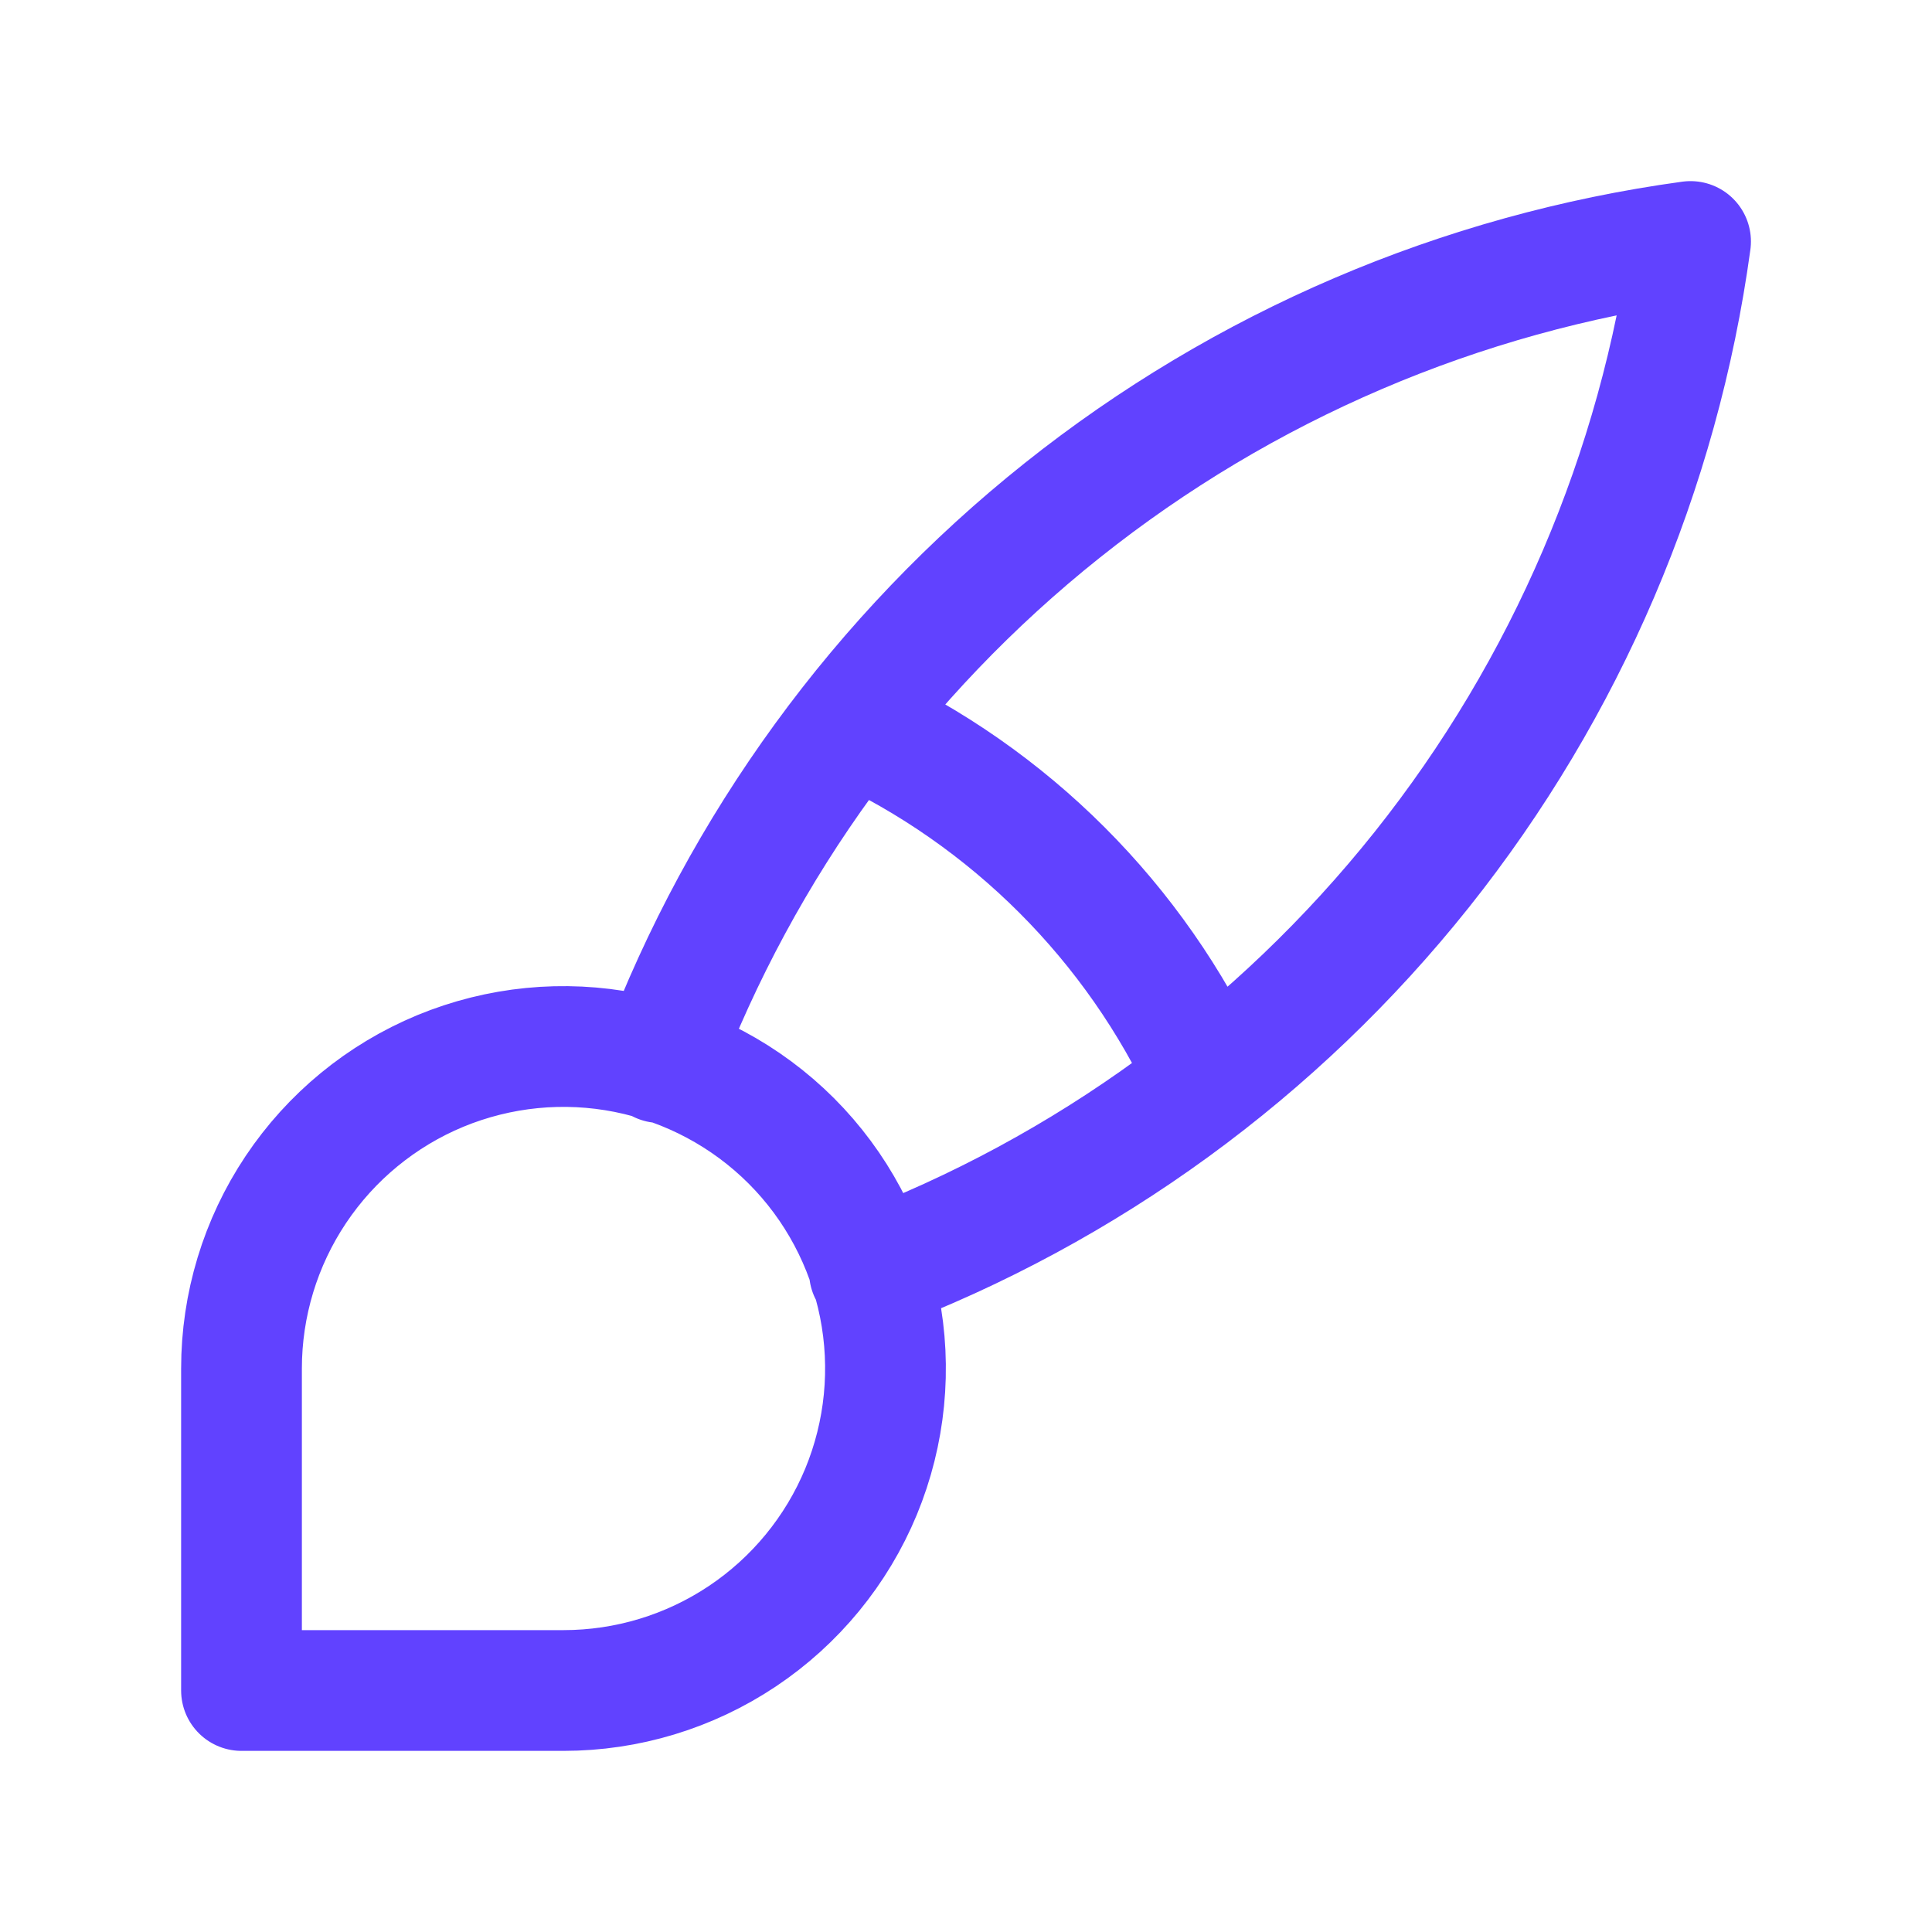
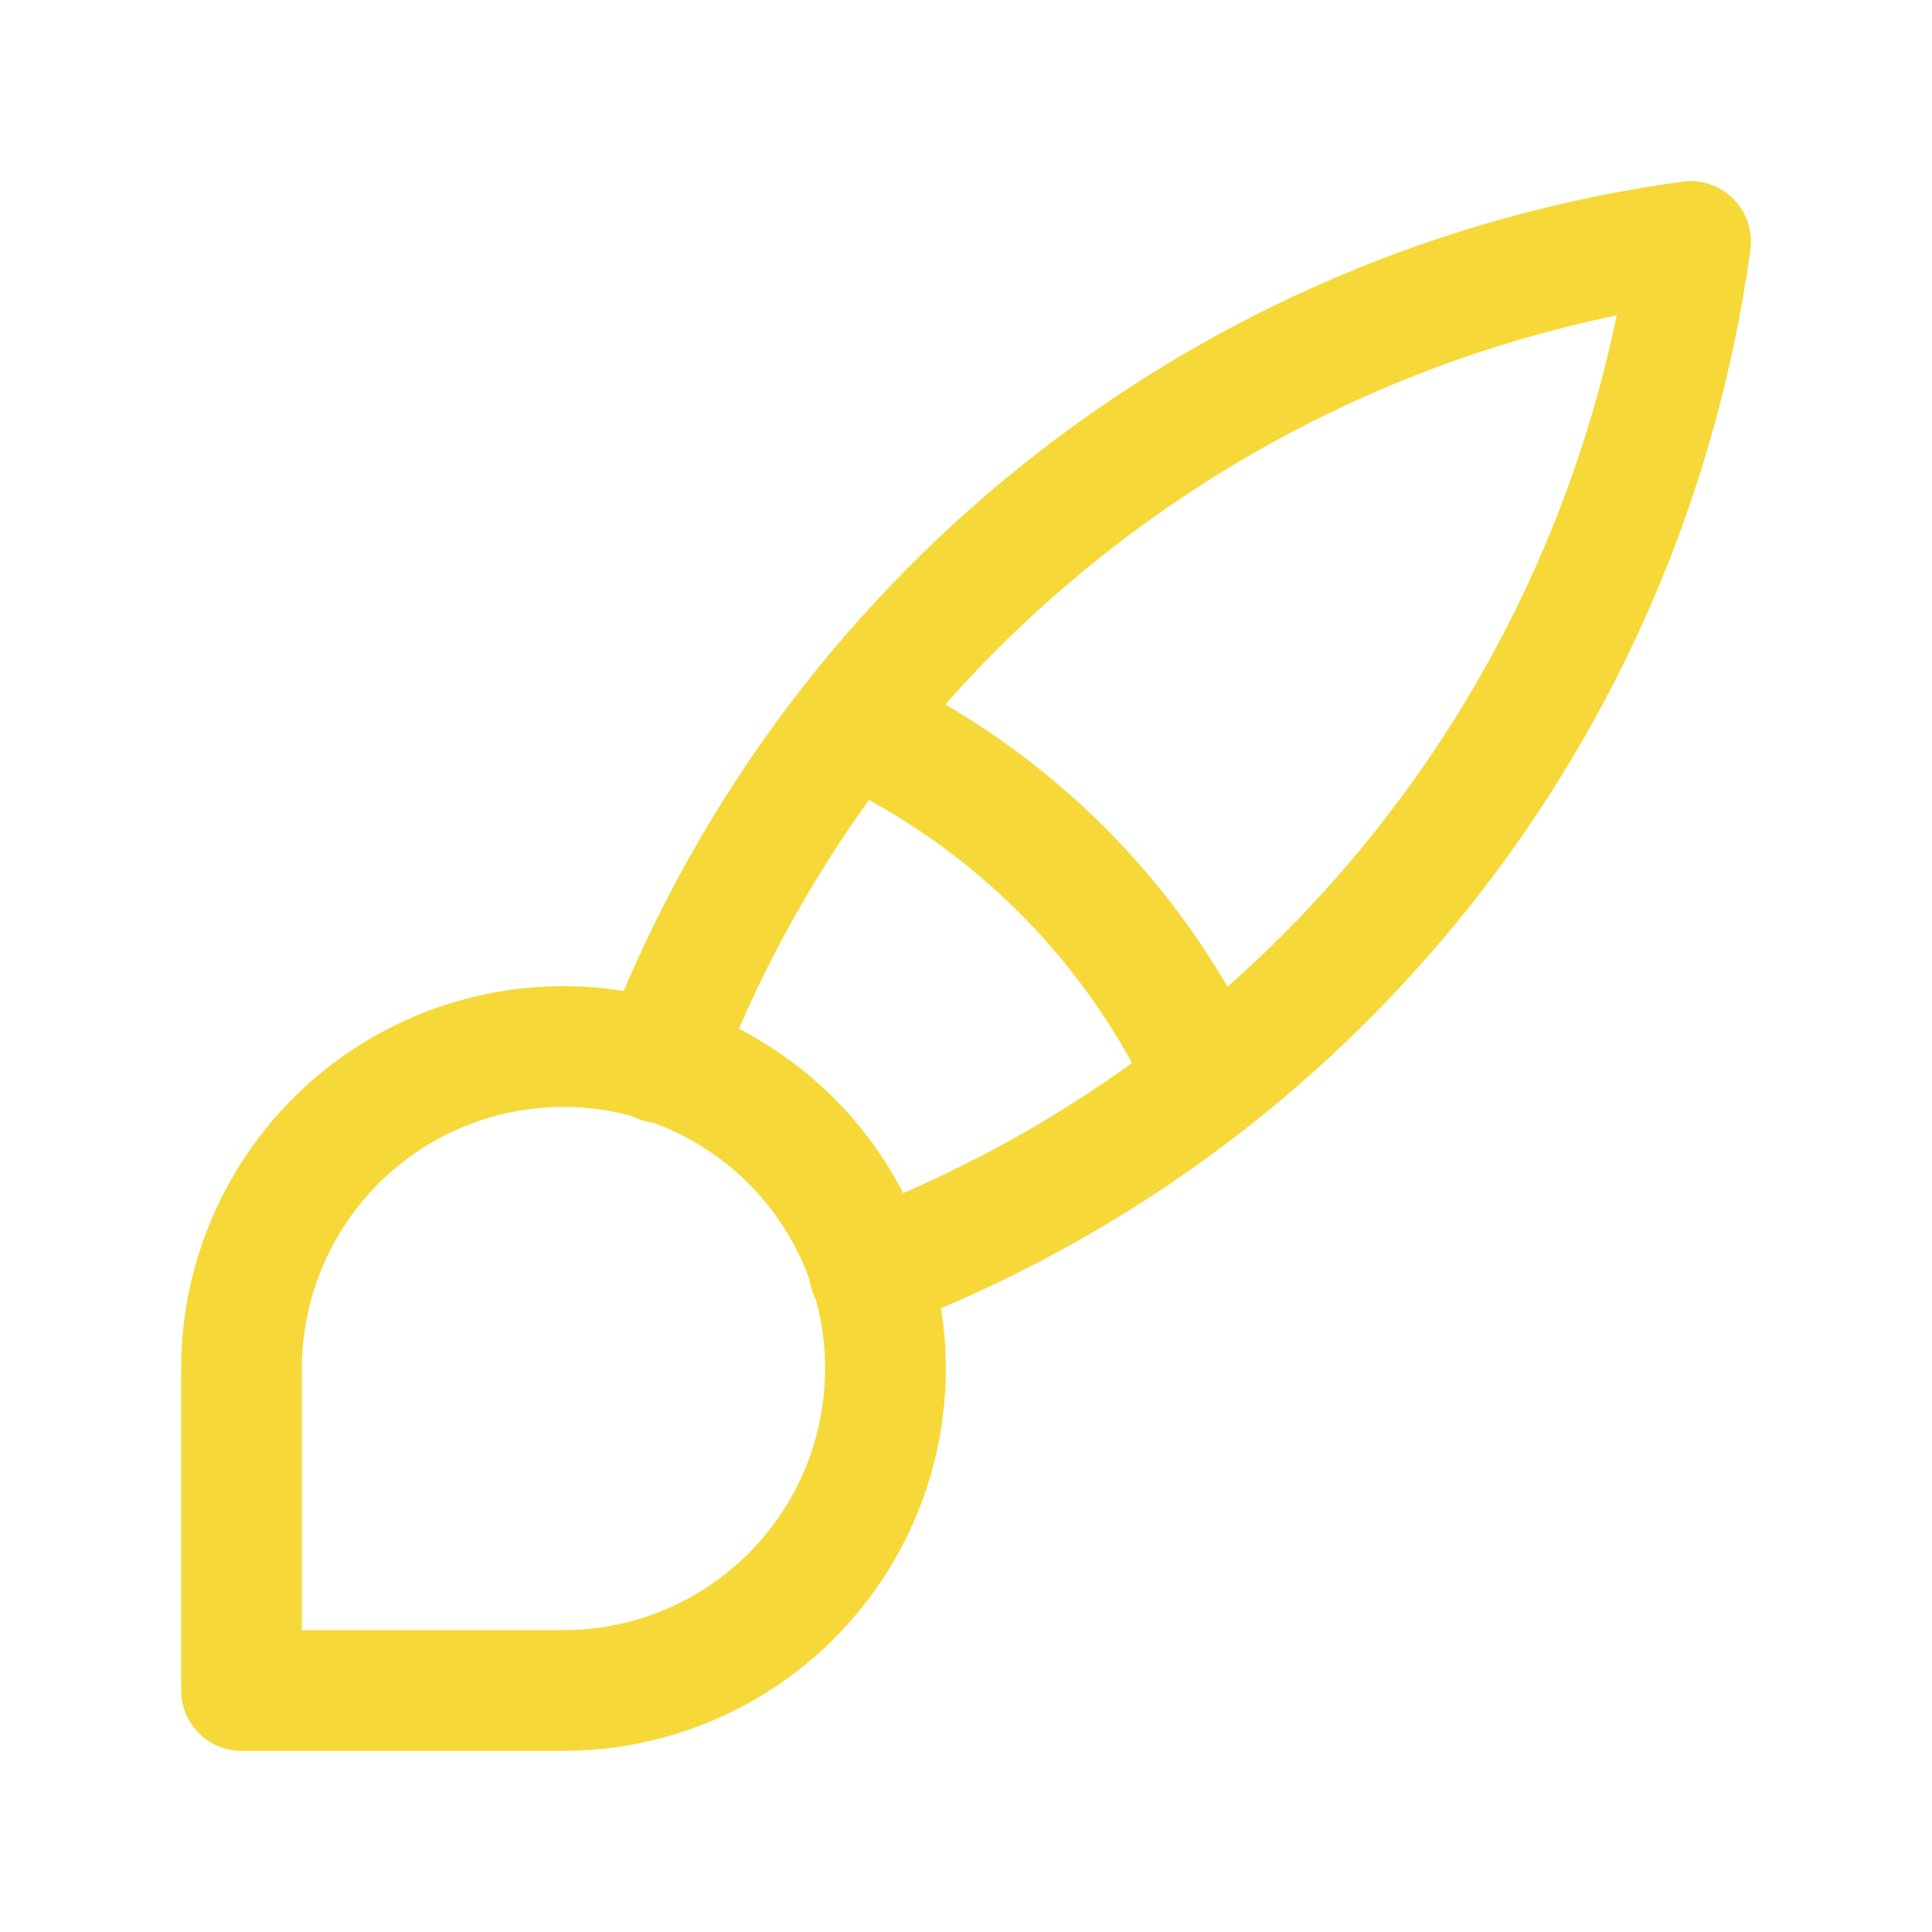
<svg xmlns="http://www.w3.org/2000/svg" width="32" height="32" viewBox="0 0 32 32" fill="none">
-   <path d="M27.999 4C24.193 4.521 20.599 6.059 17.595 8.453C14.591 10.846 12.289 14.007 10.932 17.6M28.001 4C27.48 7.806 25.942 11.4 23.549 14.404C21.155 17.408 17.994 19.71 14.401 21.067M14.133 12C16.724 13.196 18.804 15.276 20 17.867M4 28V22.667C4 21.612 4.313 20.581 4.899 19.704C5.485 18.827 6.318 18.143 7.292 17.739C8.267 17.336 9.339 17.23 10.374 17.436C11.408 17.642 12.359 18.15 13.105 18.895C13.851 19.641 14.358 20.592 14.564 21.626C14.77 22.661 14.664 23.733 14.261 24.708C13.857 25.682 13.173 26.515 12.296 27.101C11.419 27.687 10.388 28 9.333 28H4Z" stroke="#6142FF" stroke-width="2" stroke-linecap="round" stroke-linejoin="round" />
+   <path d="M27.999 4C24.193 4.521 20.599 6.059 17.595 8.453C14.591 10.846 12.289 14.007 10.932 17.6M28.001 4C27.48 7.806 25.942 11.4 23.549 14.404C21.155 17.408 17.994 19.71 14.401 21.067M14.133 12C16.724 13.196 18.804 15.276 20 17.867M4 28V22.667C4 21.612 4.313 20.581 4.899 19.704C5.485 18.827 6.318 18.143 7.292 17.739C8.267 17.336 9.339 17.23 10.374 17.436C11.408 17.642 12.359 18.15 13.105 18.895C13.851 19.641 14.358 20.592 14.564 21.626C14.77 22.661 14.664 23.733 14.261 24.708C13.857 25.682 13.173 26.515 12.296 27.101C11.419 27.687 10.388 28 9.333 28H4Z" stroke="#F6D938" stroke-width="2" stroke-linecap="round" stroke-linejoin="round" />
</svg>
